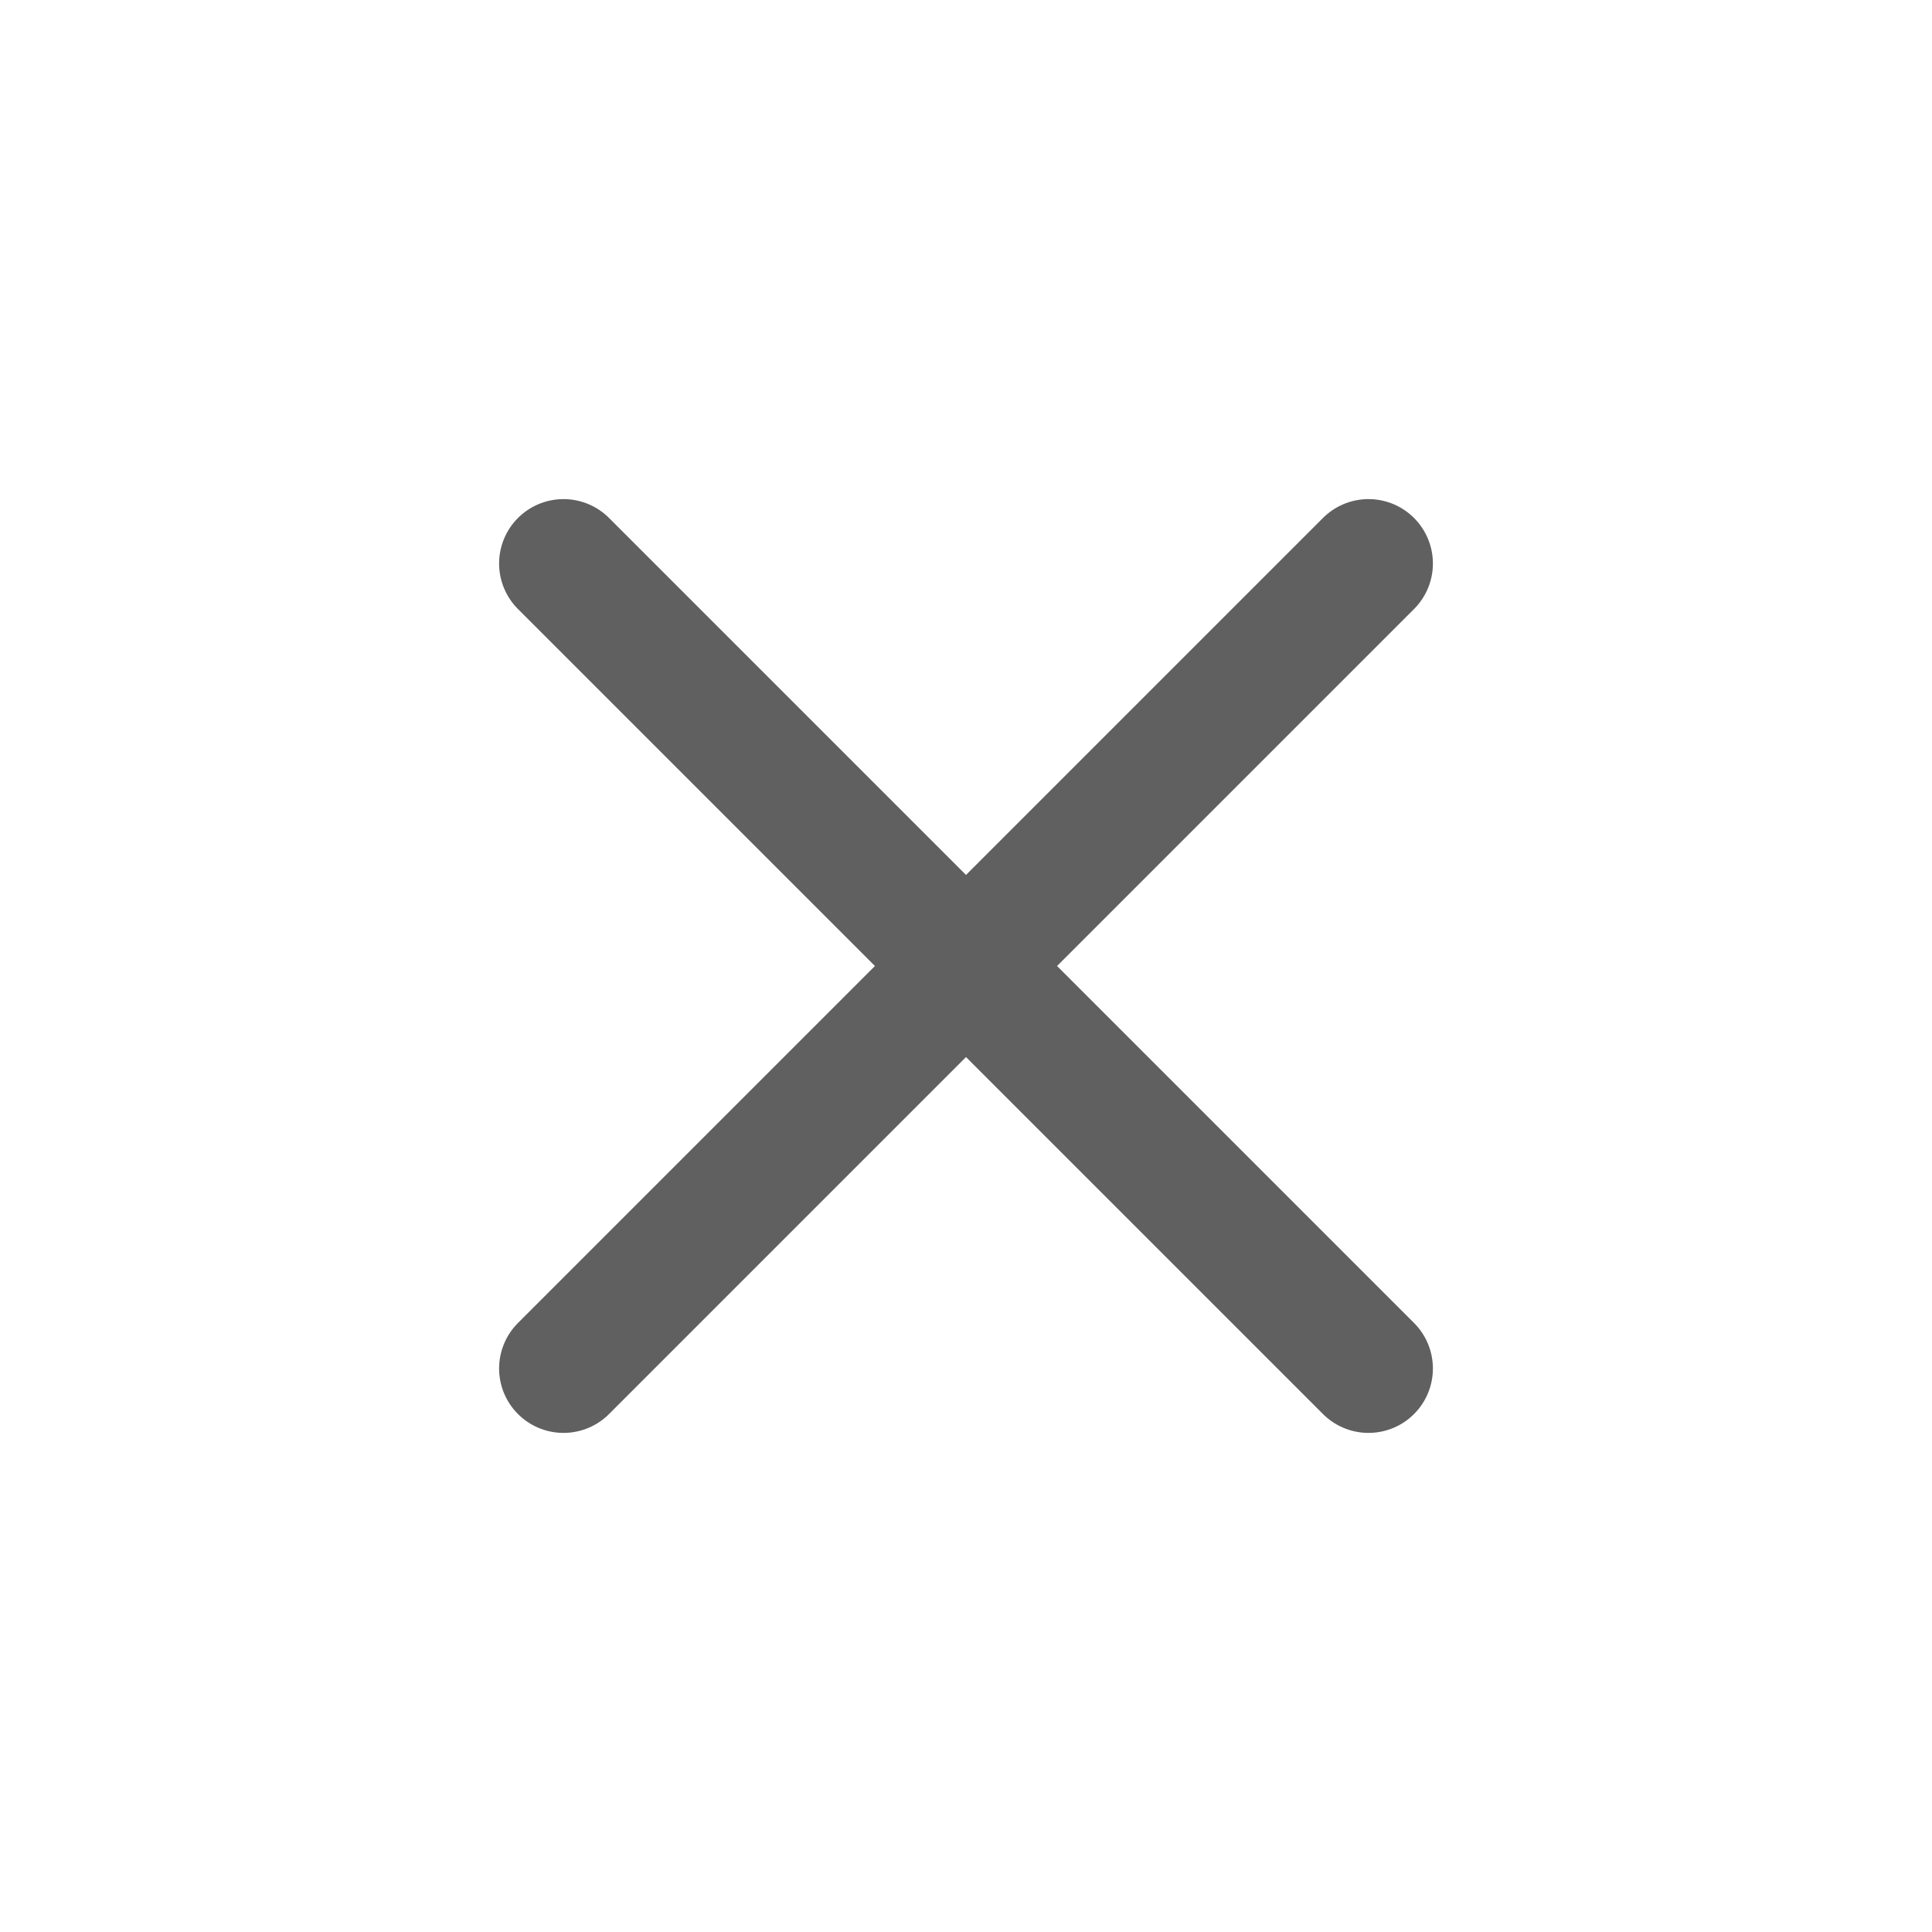
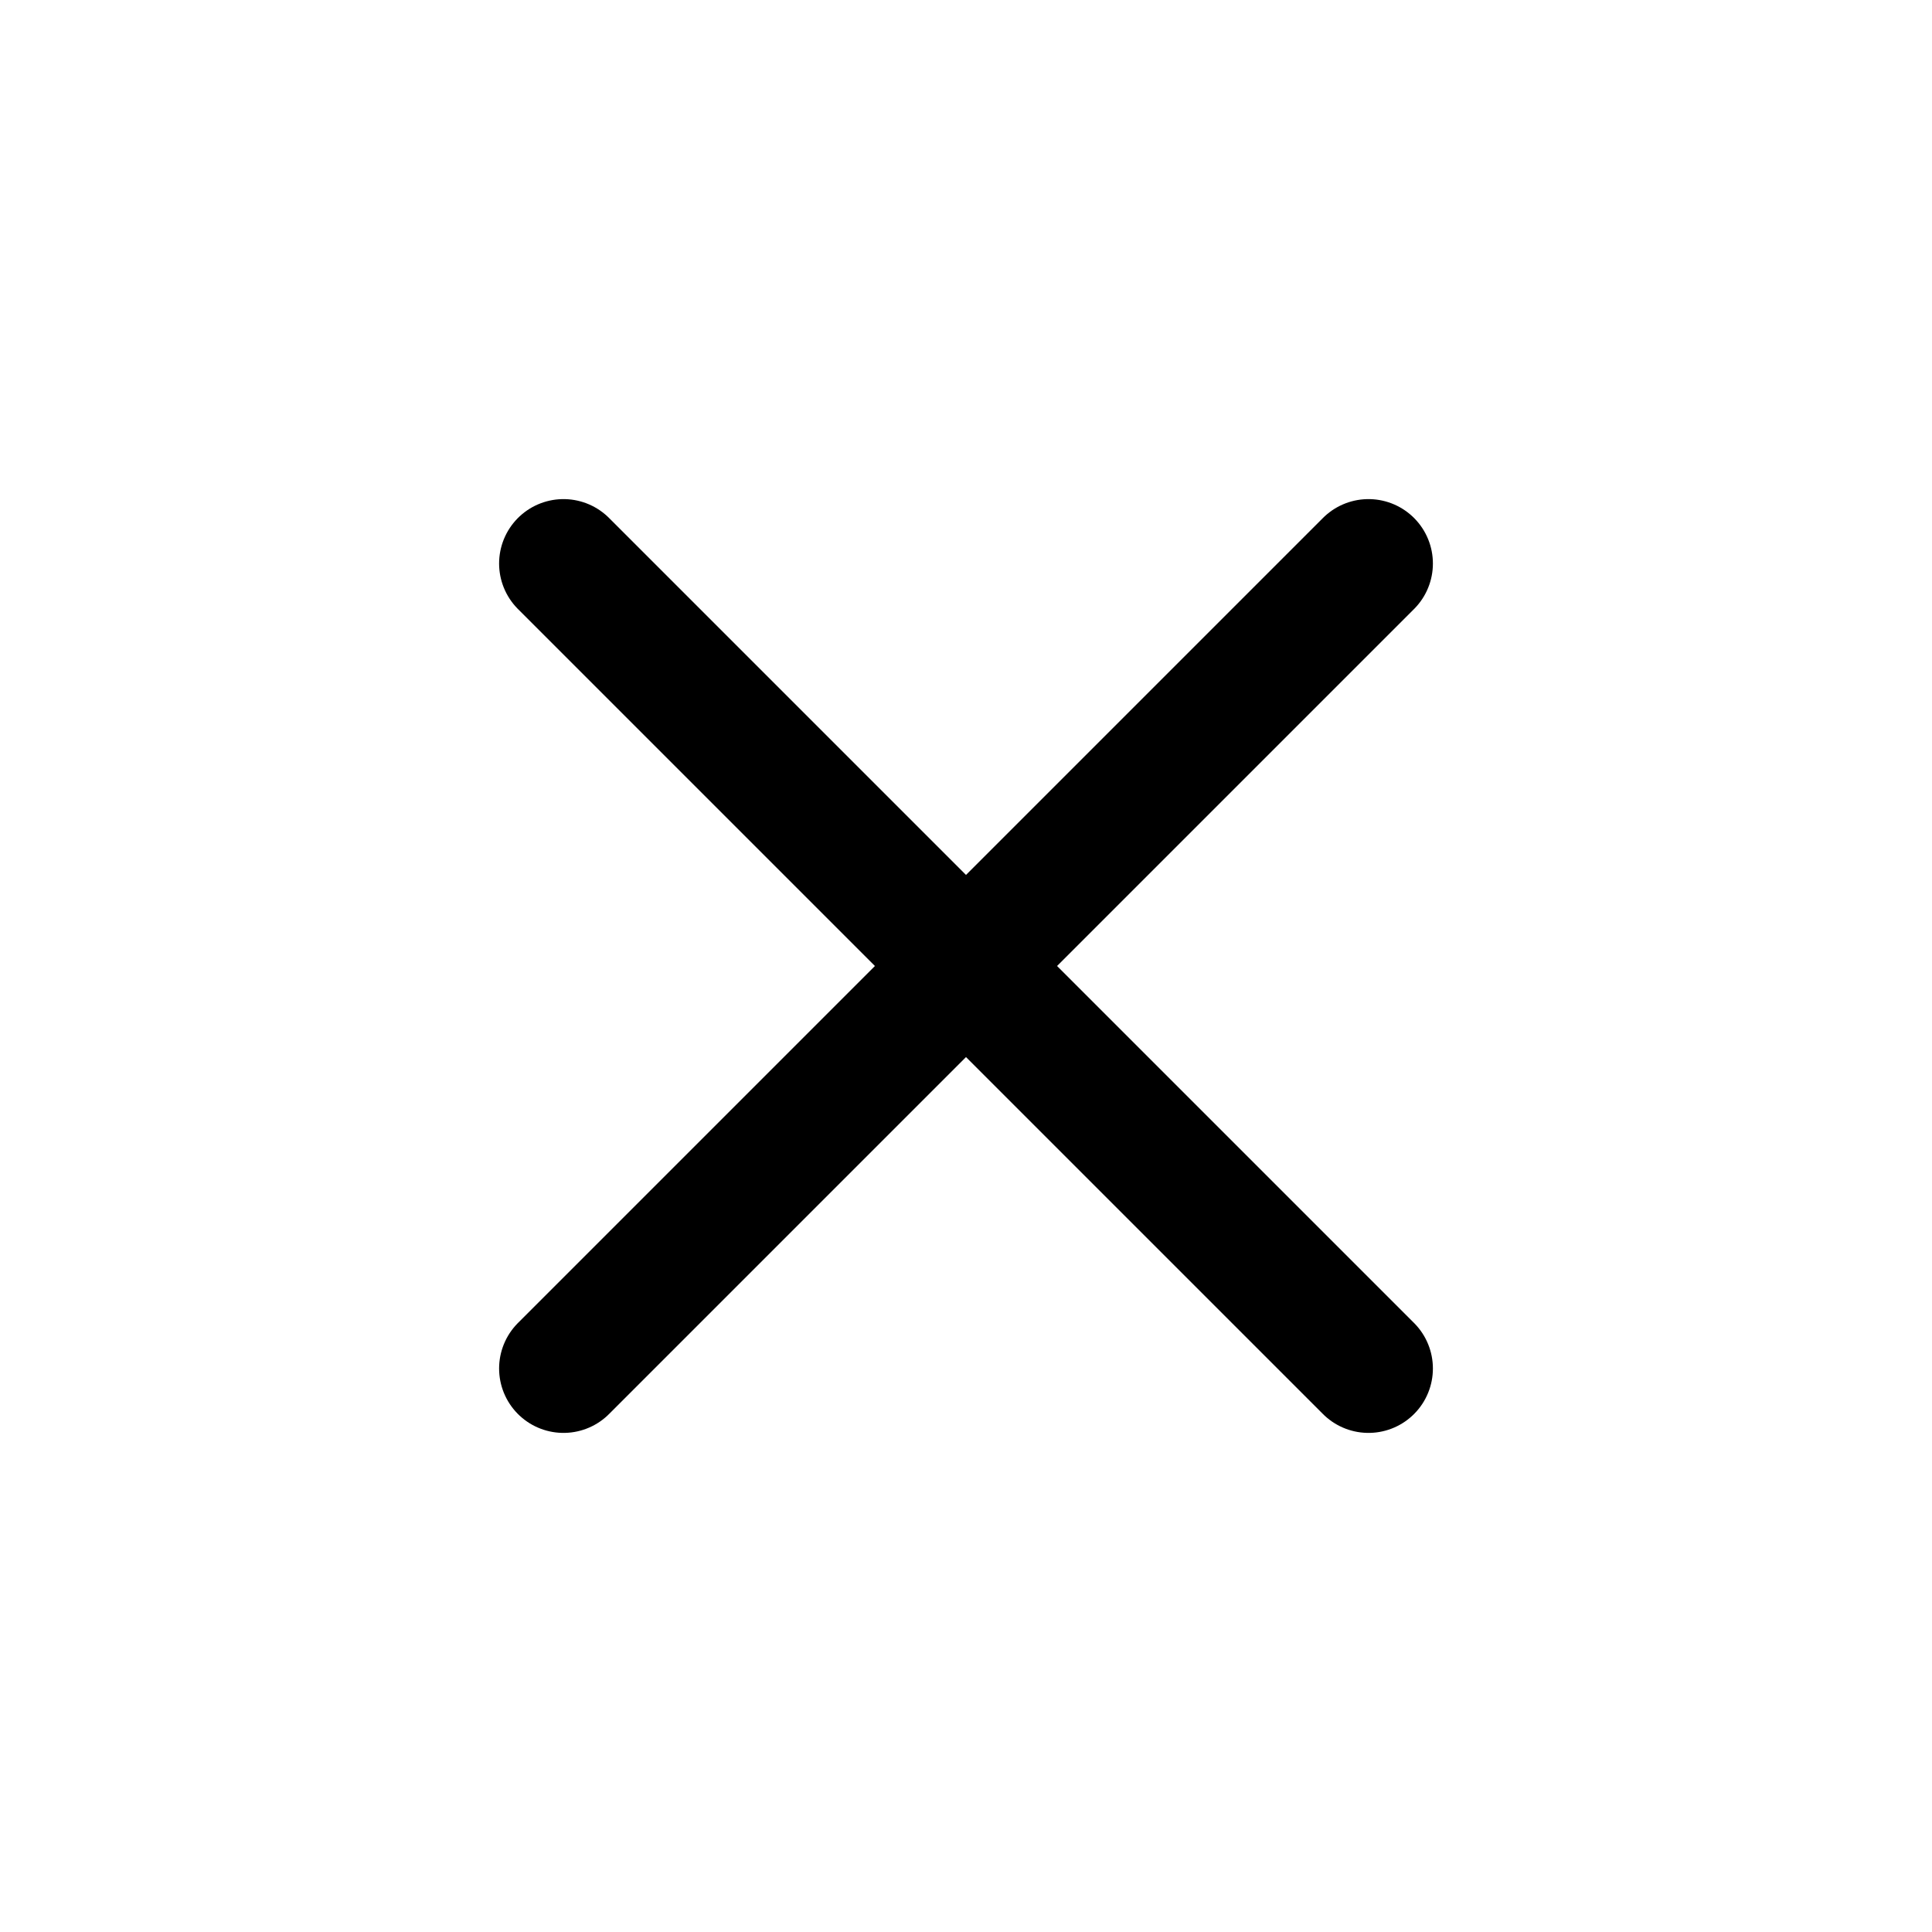
<svg xmlns="http://www.w3.org/2000/svg" width="24" height="24" viewBox="0 0 24 24" fill="none">
  <g id="close">
-     <path id="Icon" d="M17 7L7 17M7 7L17 17" stroke="#606060" stroke-width="1.6" stroke-linecap="round" stroke-linejoin="round" />
+     <path id="Icon" d="M17 7L7 17M7 7L17 17" stroke="currentColor" stroke-width="1.6" stroke-linecap="round" stroke-linejoin="round" />
  </g>
</svg>
